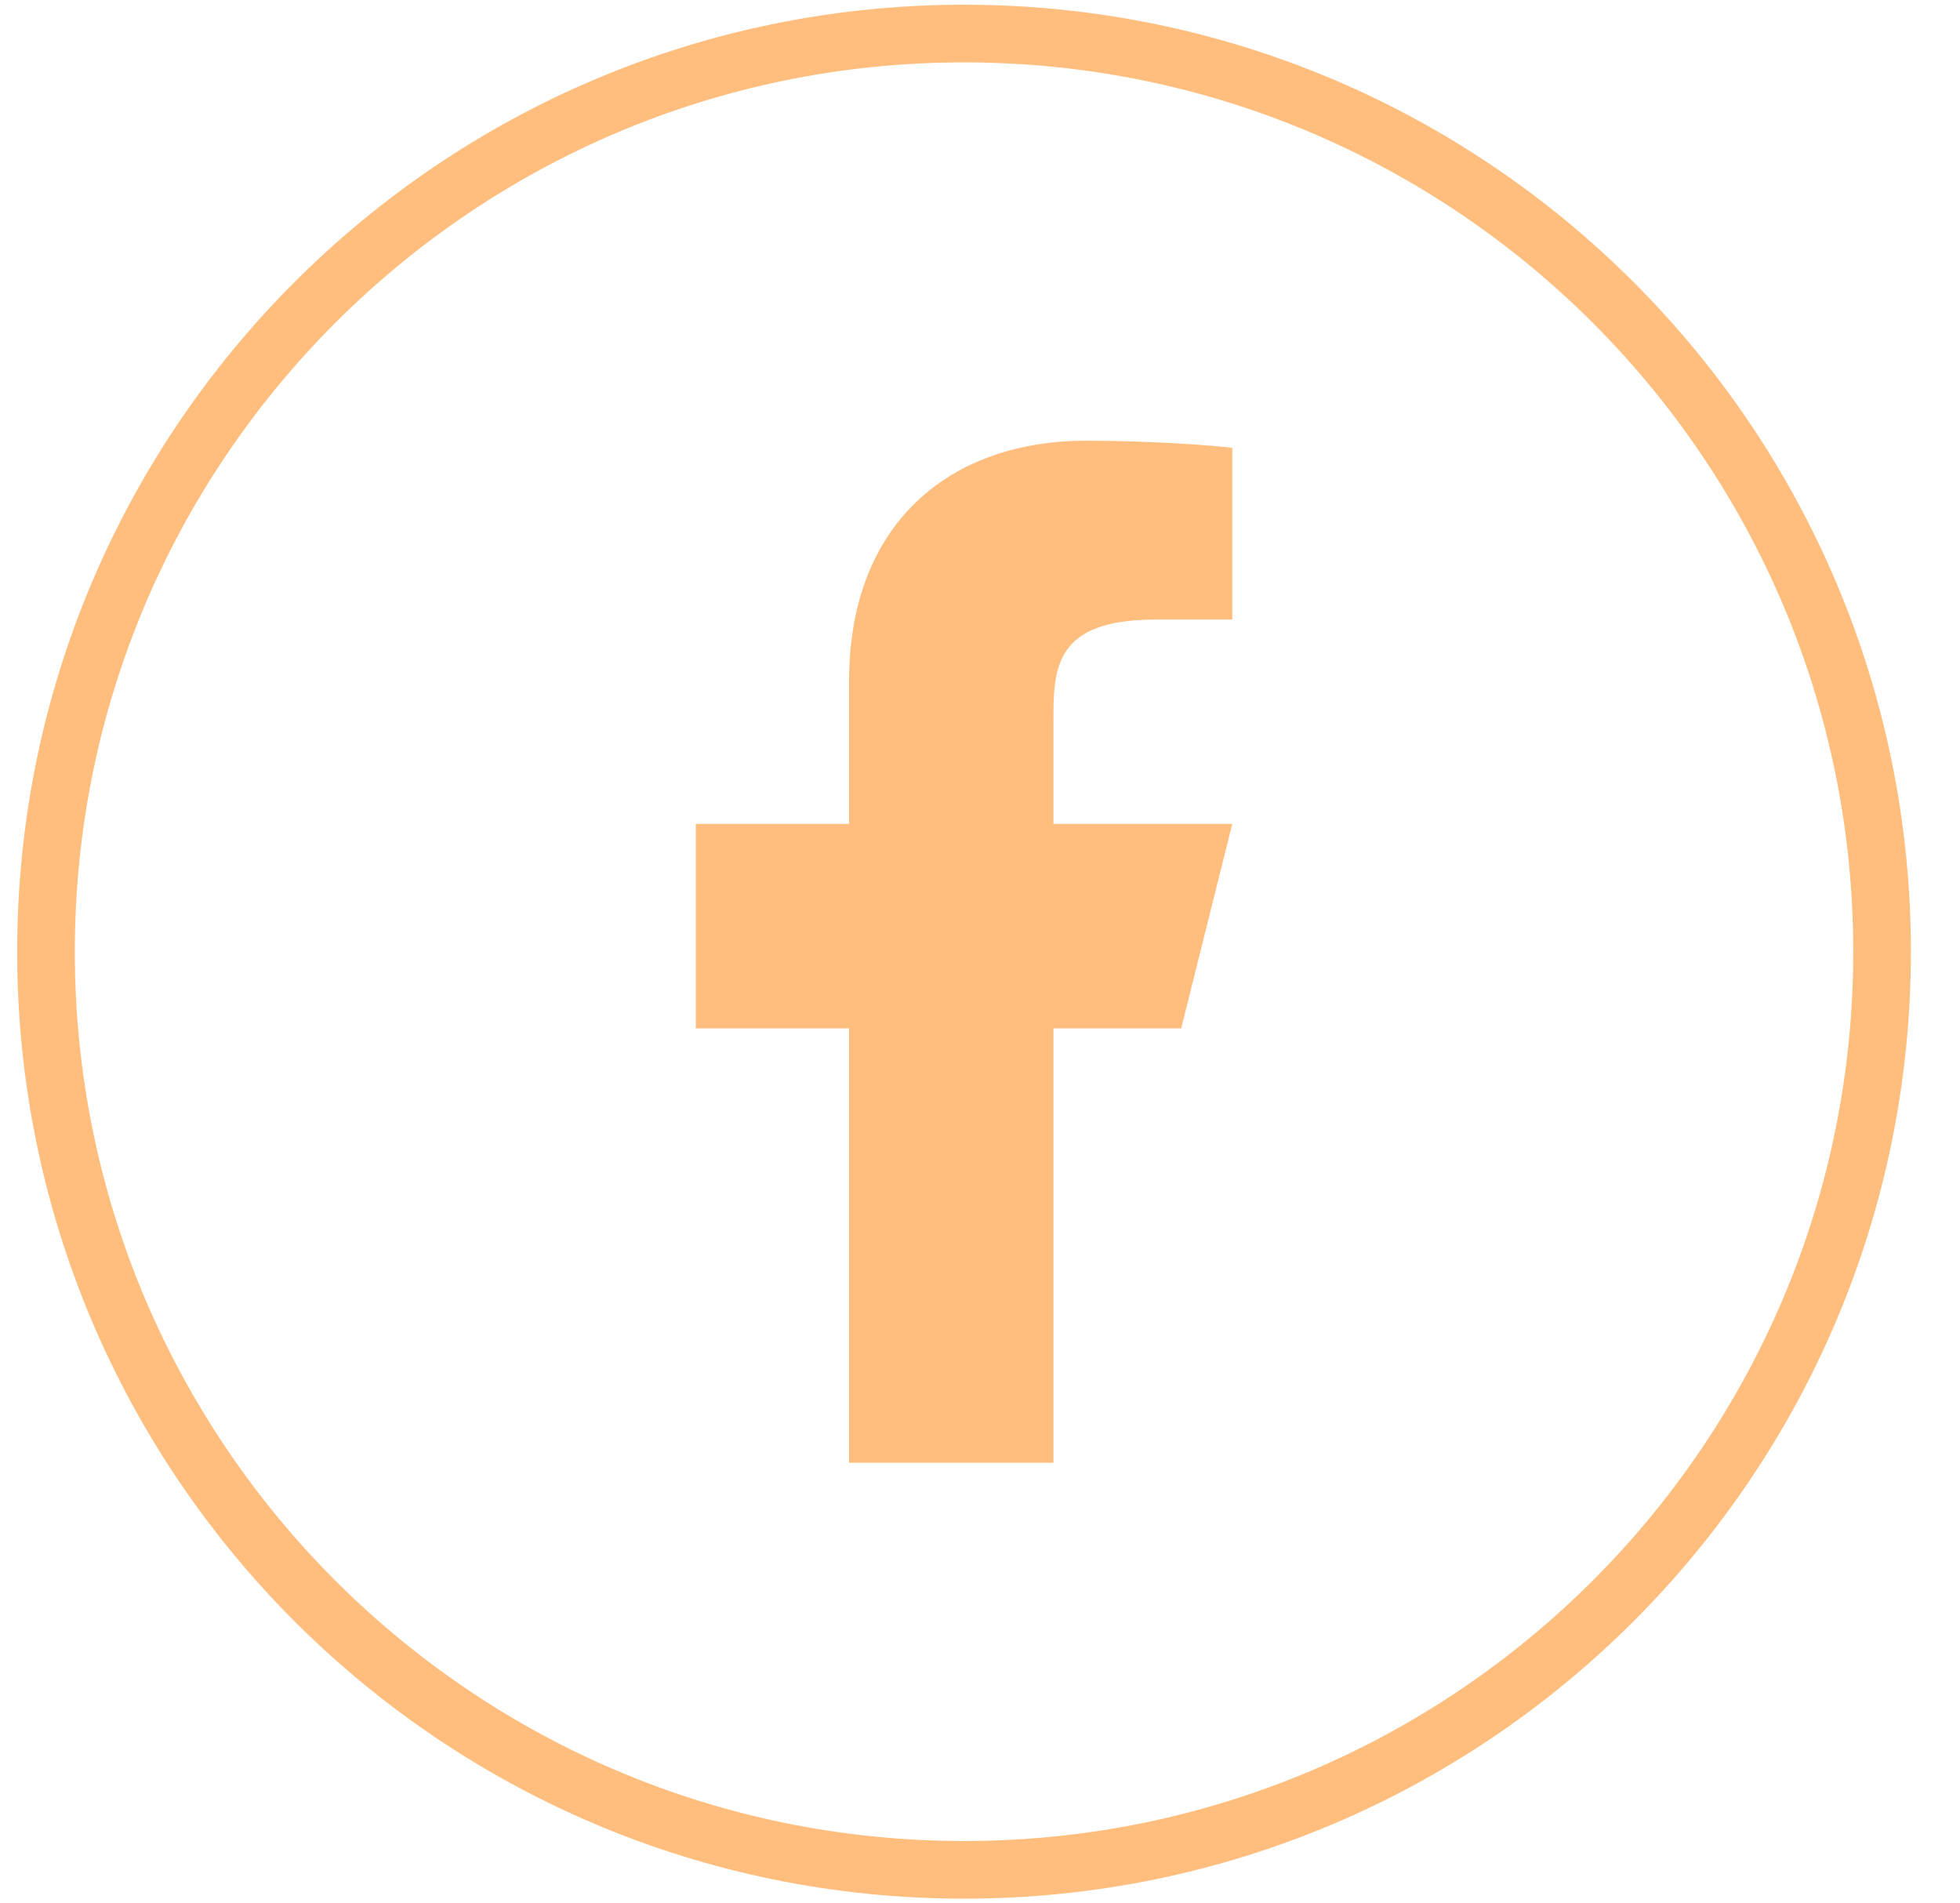
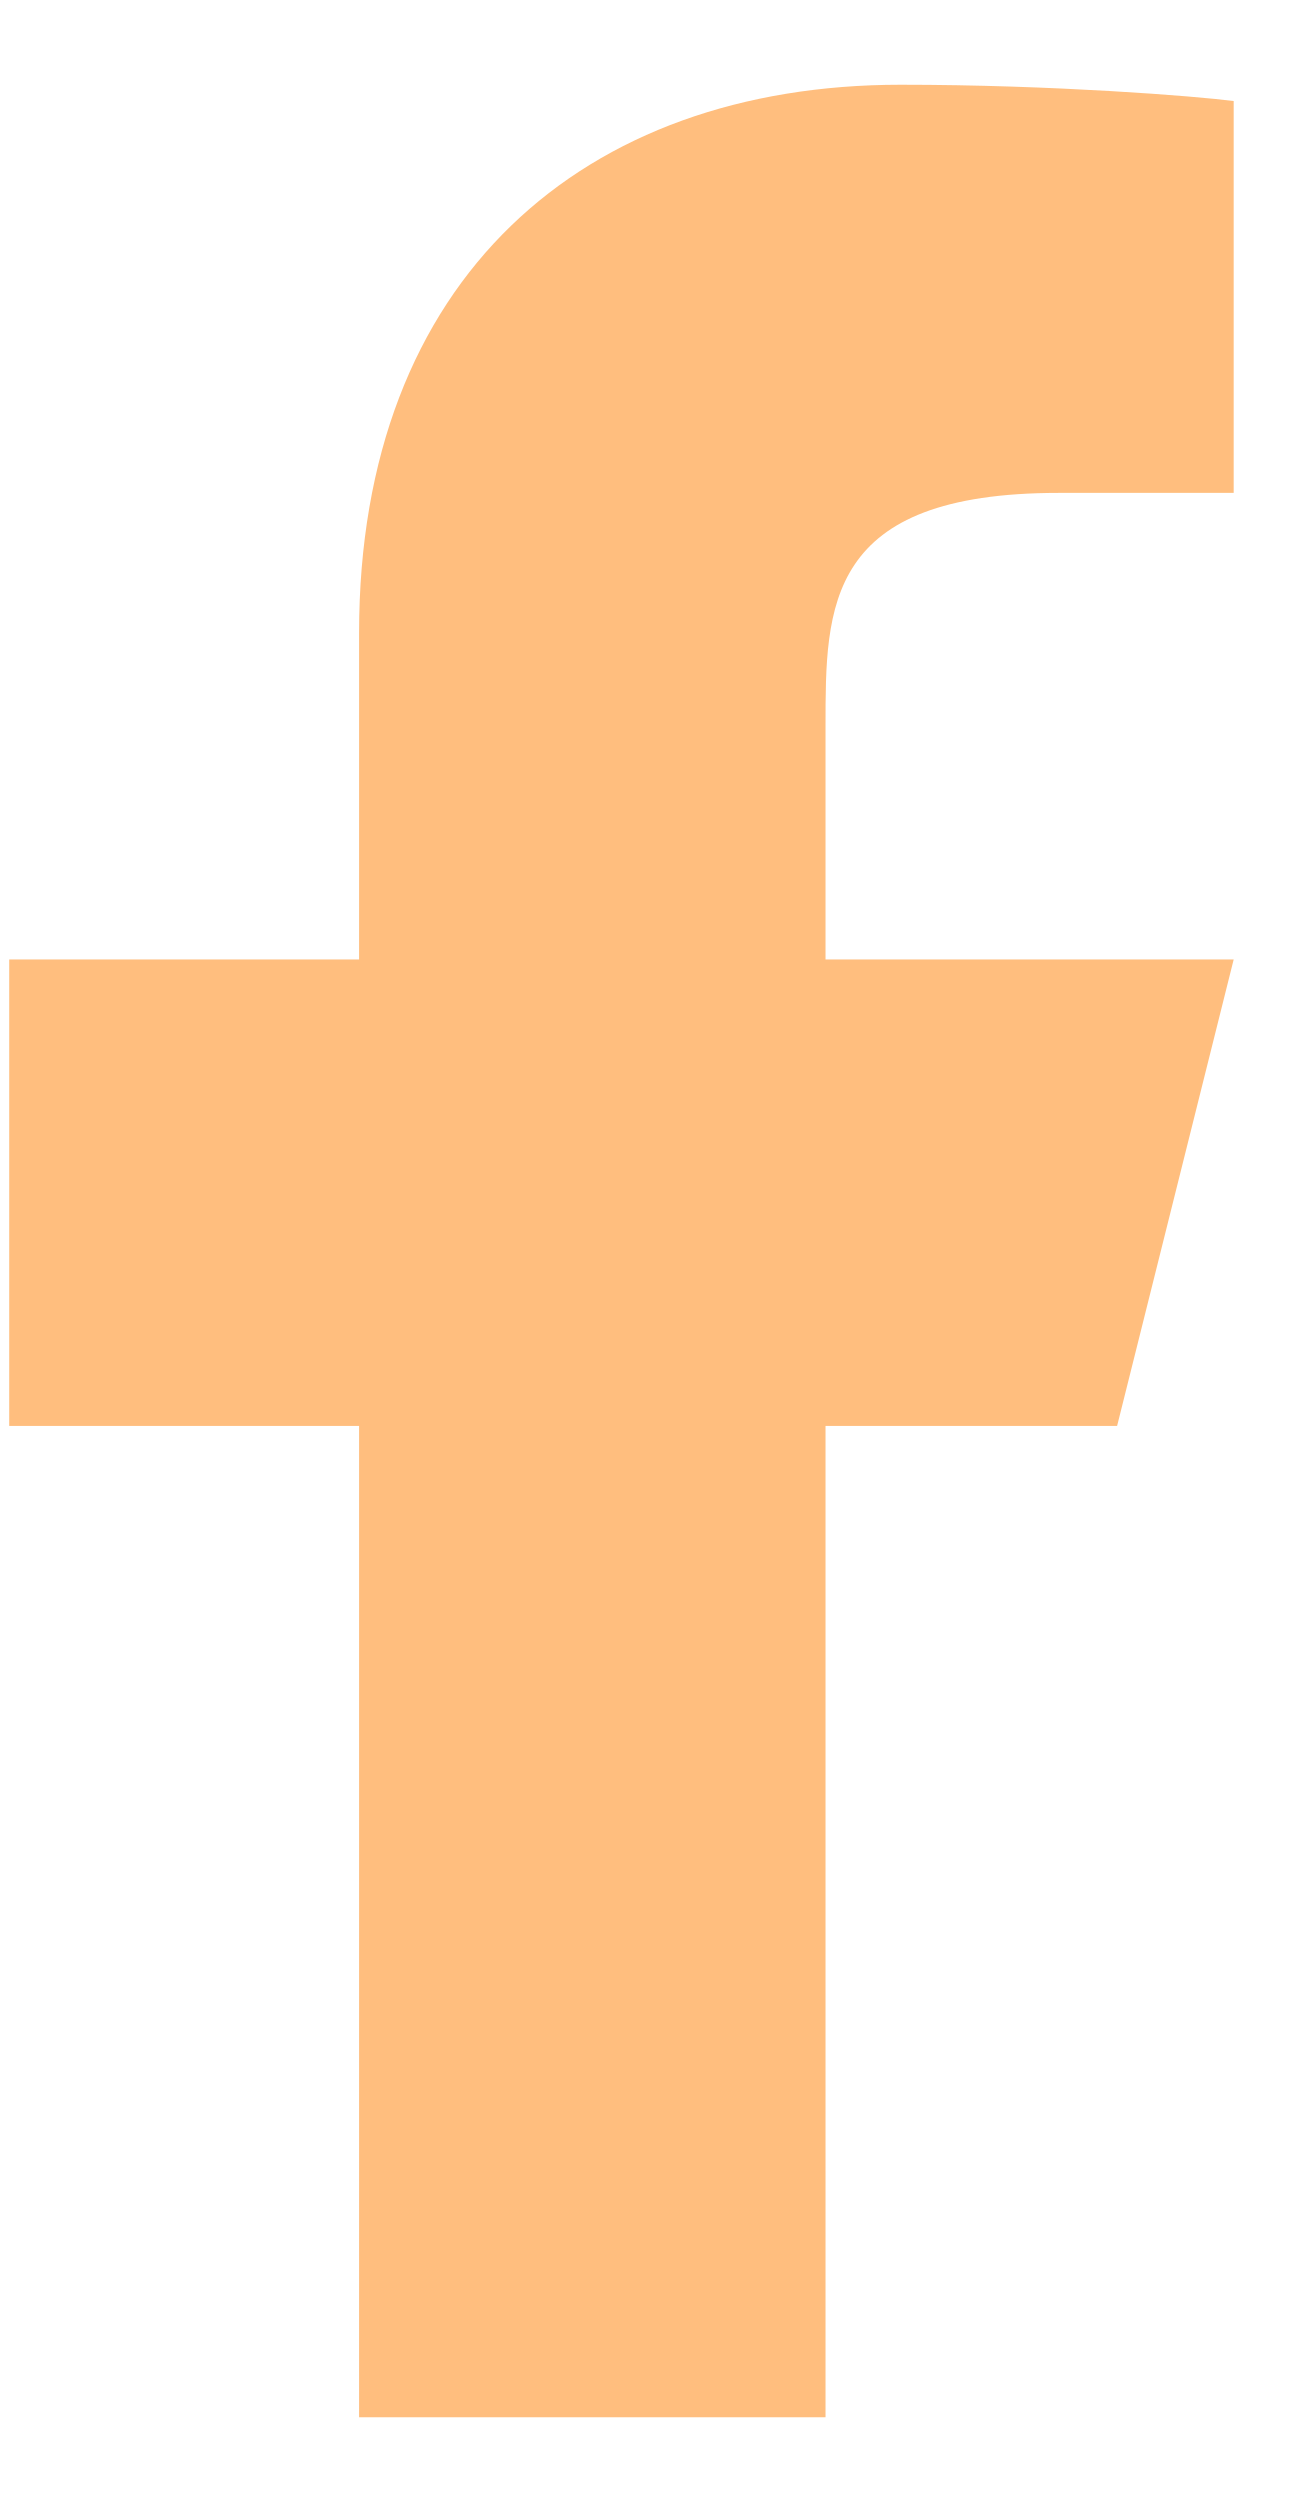
- <svg xmlns="http://www.w3.org/2000/svg" width="34" height="33" viewBox="0 0 34 33" fill="none">
-   <rect x="0.798" y="0.582" width="31.85" height="31.85" rx="15.925" stroke="#FFBE7E" />
-   <path d="M18.274 17.837H20.49L21.376 14.291H18.274V12.519C18.274 11.606 18.274 10.746 20.047 10.746H21.376V7.768C21.087 7.73 19.996 7.644 18.844 7.644C16.438 7.644 14.729 9.113 14.729 11.81V14.291H12.07V17.837H14.729V25.371H18.274V17.837Z" fill="#FFBE7E" />
+ <svg xmlns="http://www.w3.org/2000/svg" width="10" height="19" viewBox="0 0 10 19" fill="none">
+   <path d="M6.274 10.837H8.49L9.376 7.292H6.274V5.519C6.274 4.606 6.274 3.746 8.047 3.746H9.376V0.768C9.087 0.73 7.996 0.644 6.844 0.644C4.438 0.644 2.729 2.113 2.729 4.81V7.292H0.07V10.837H2.729V18.371H6.274V10.837Z" fill="#FFBE7E" />
</svg>
